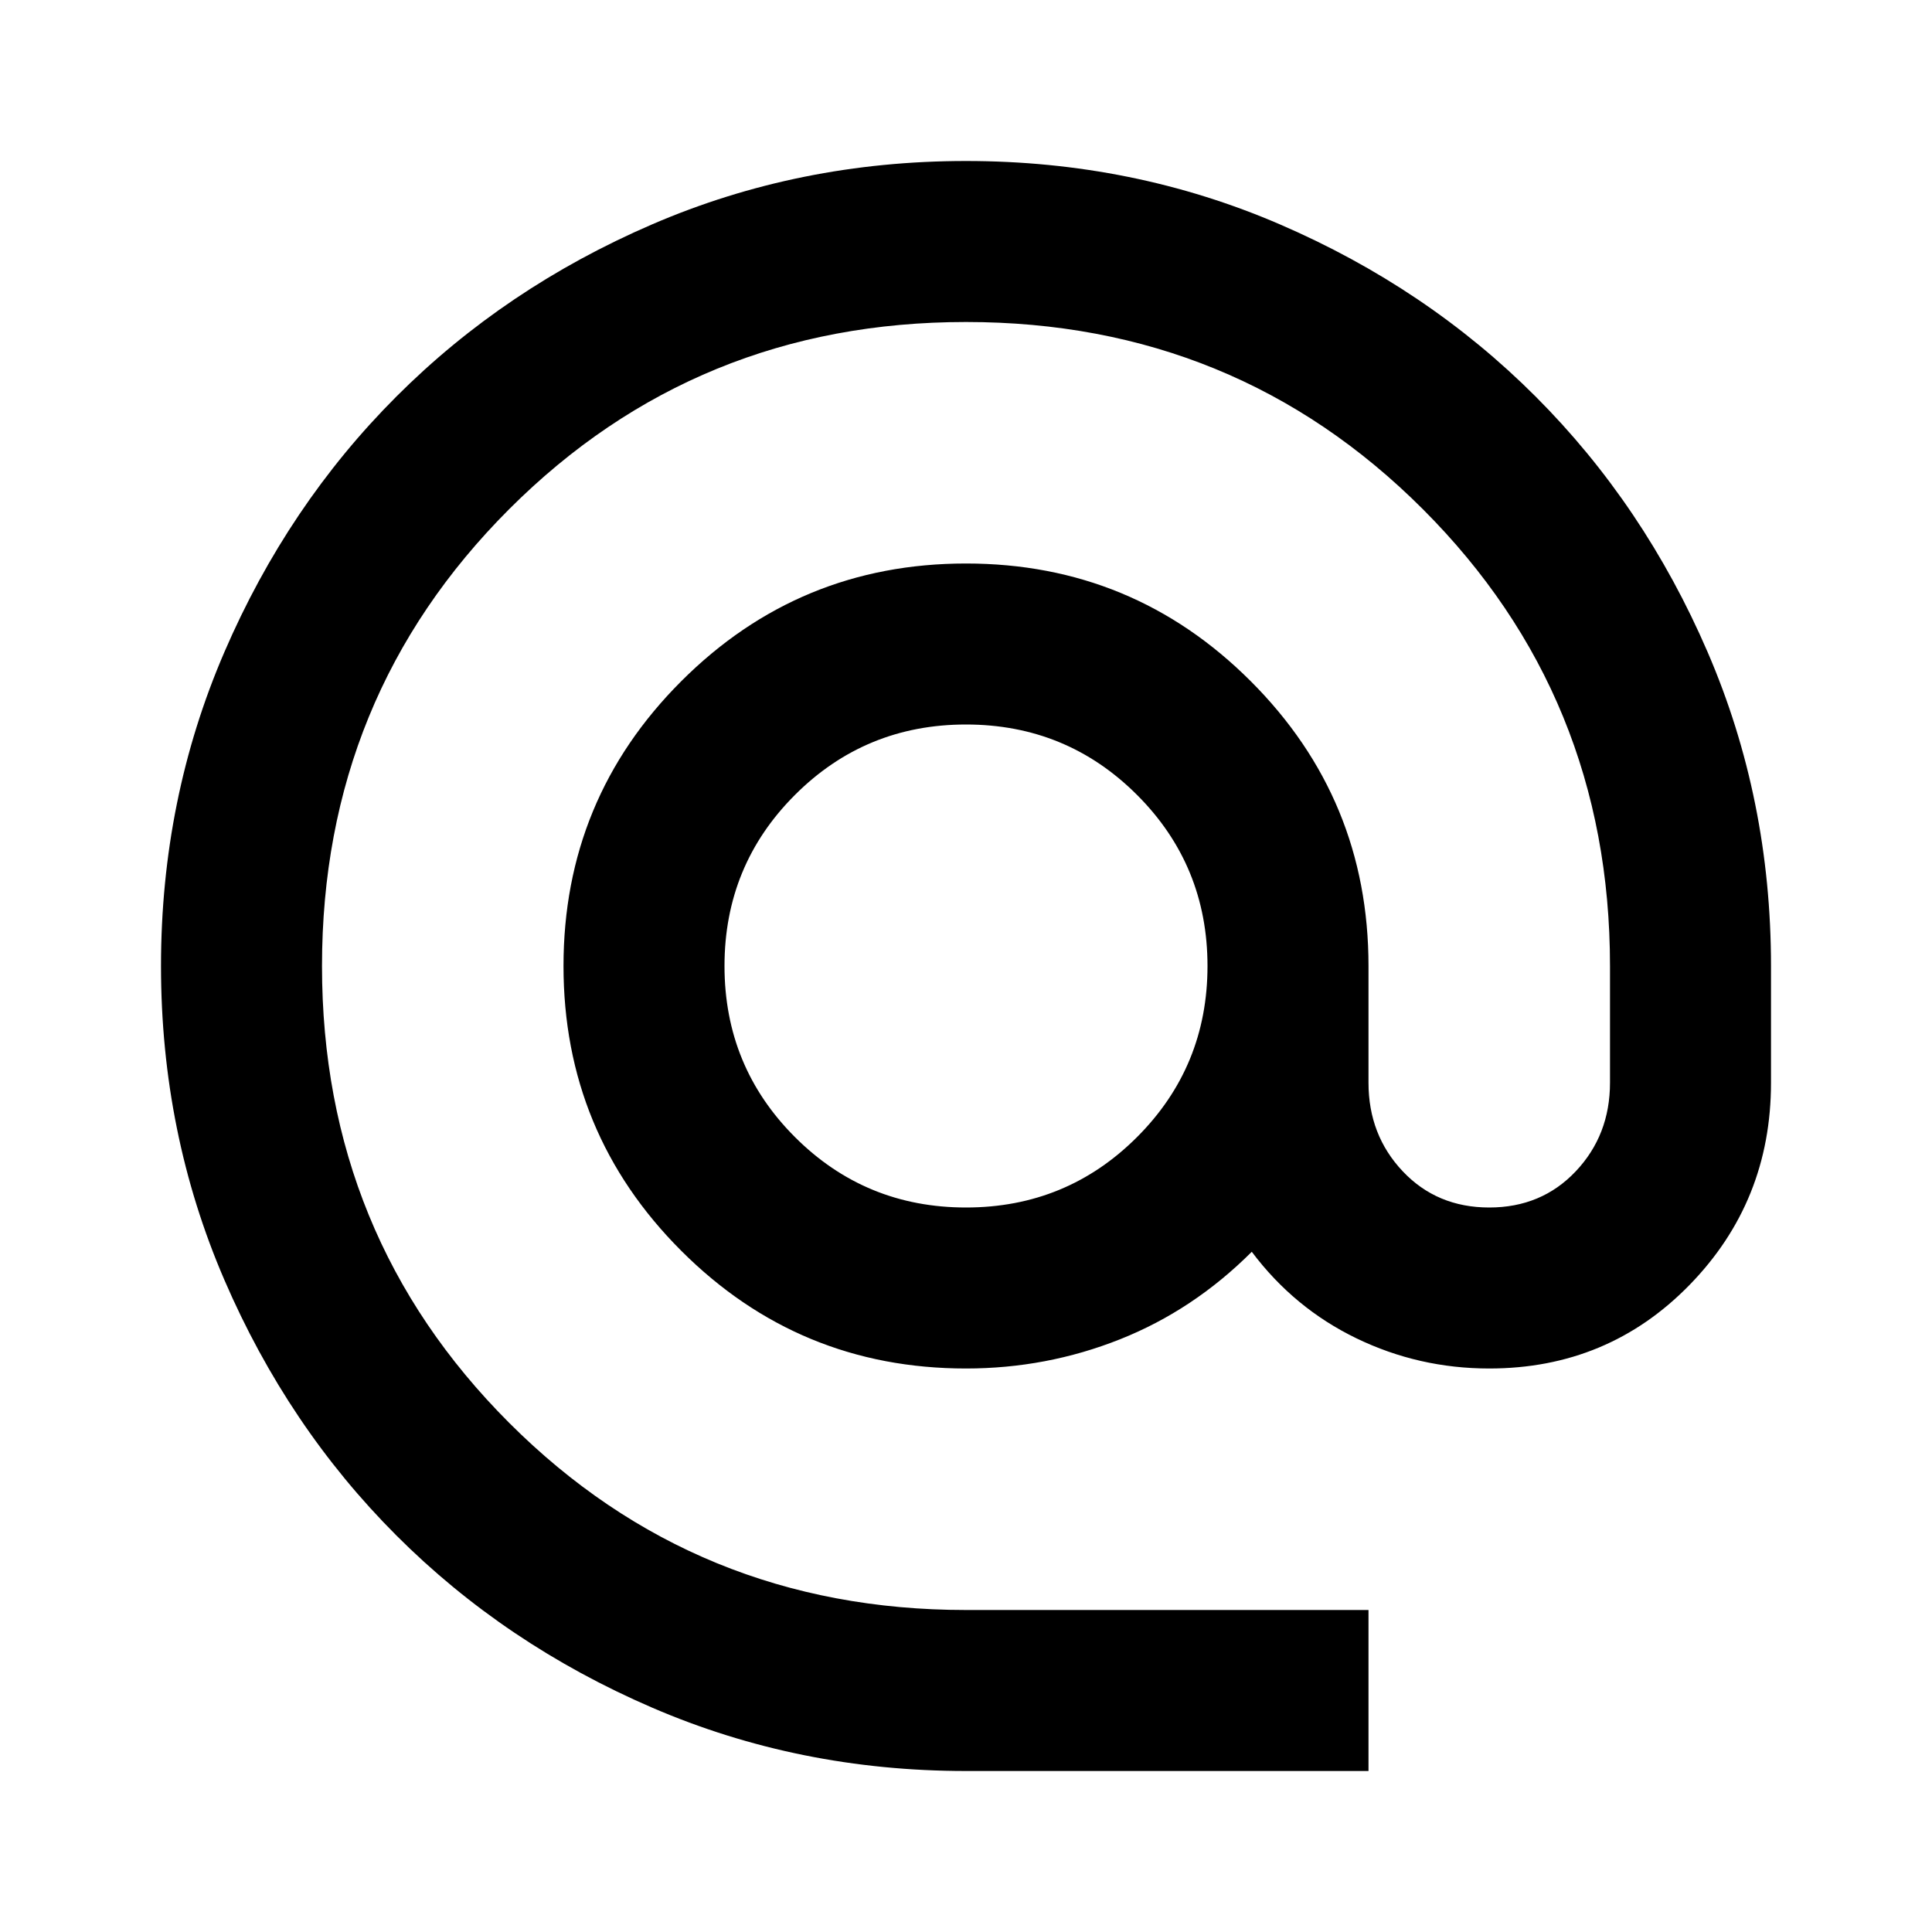
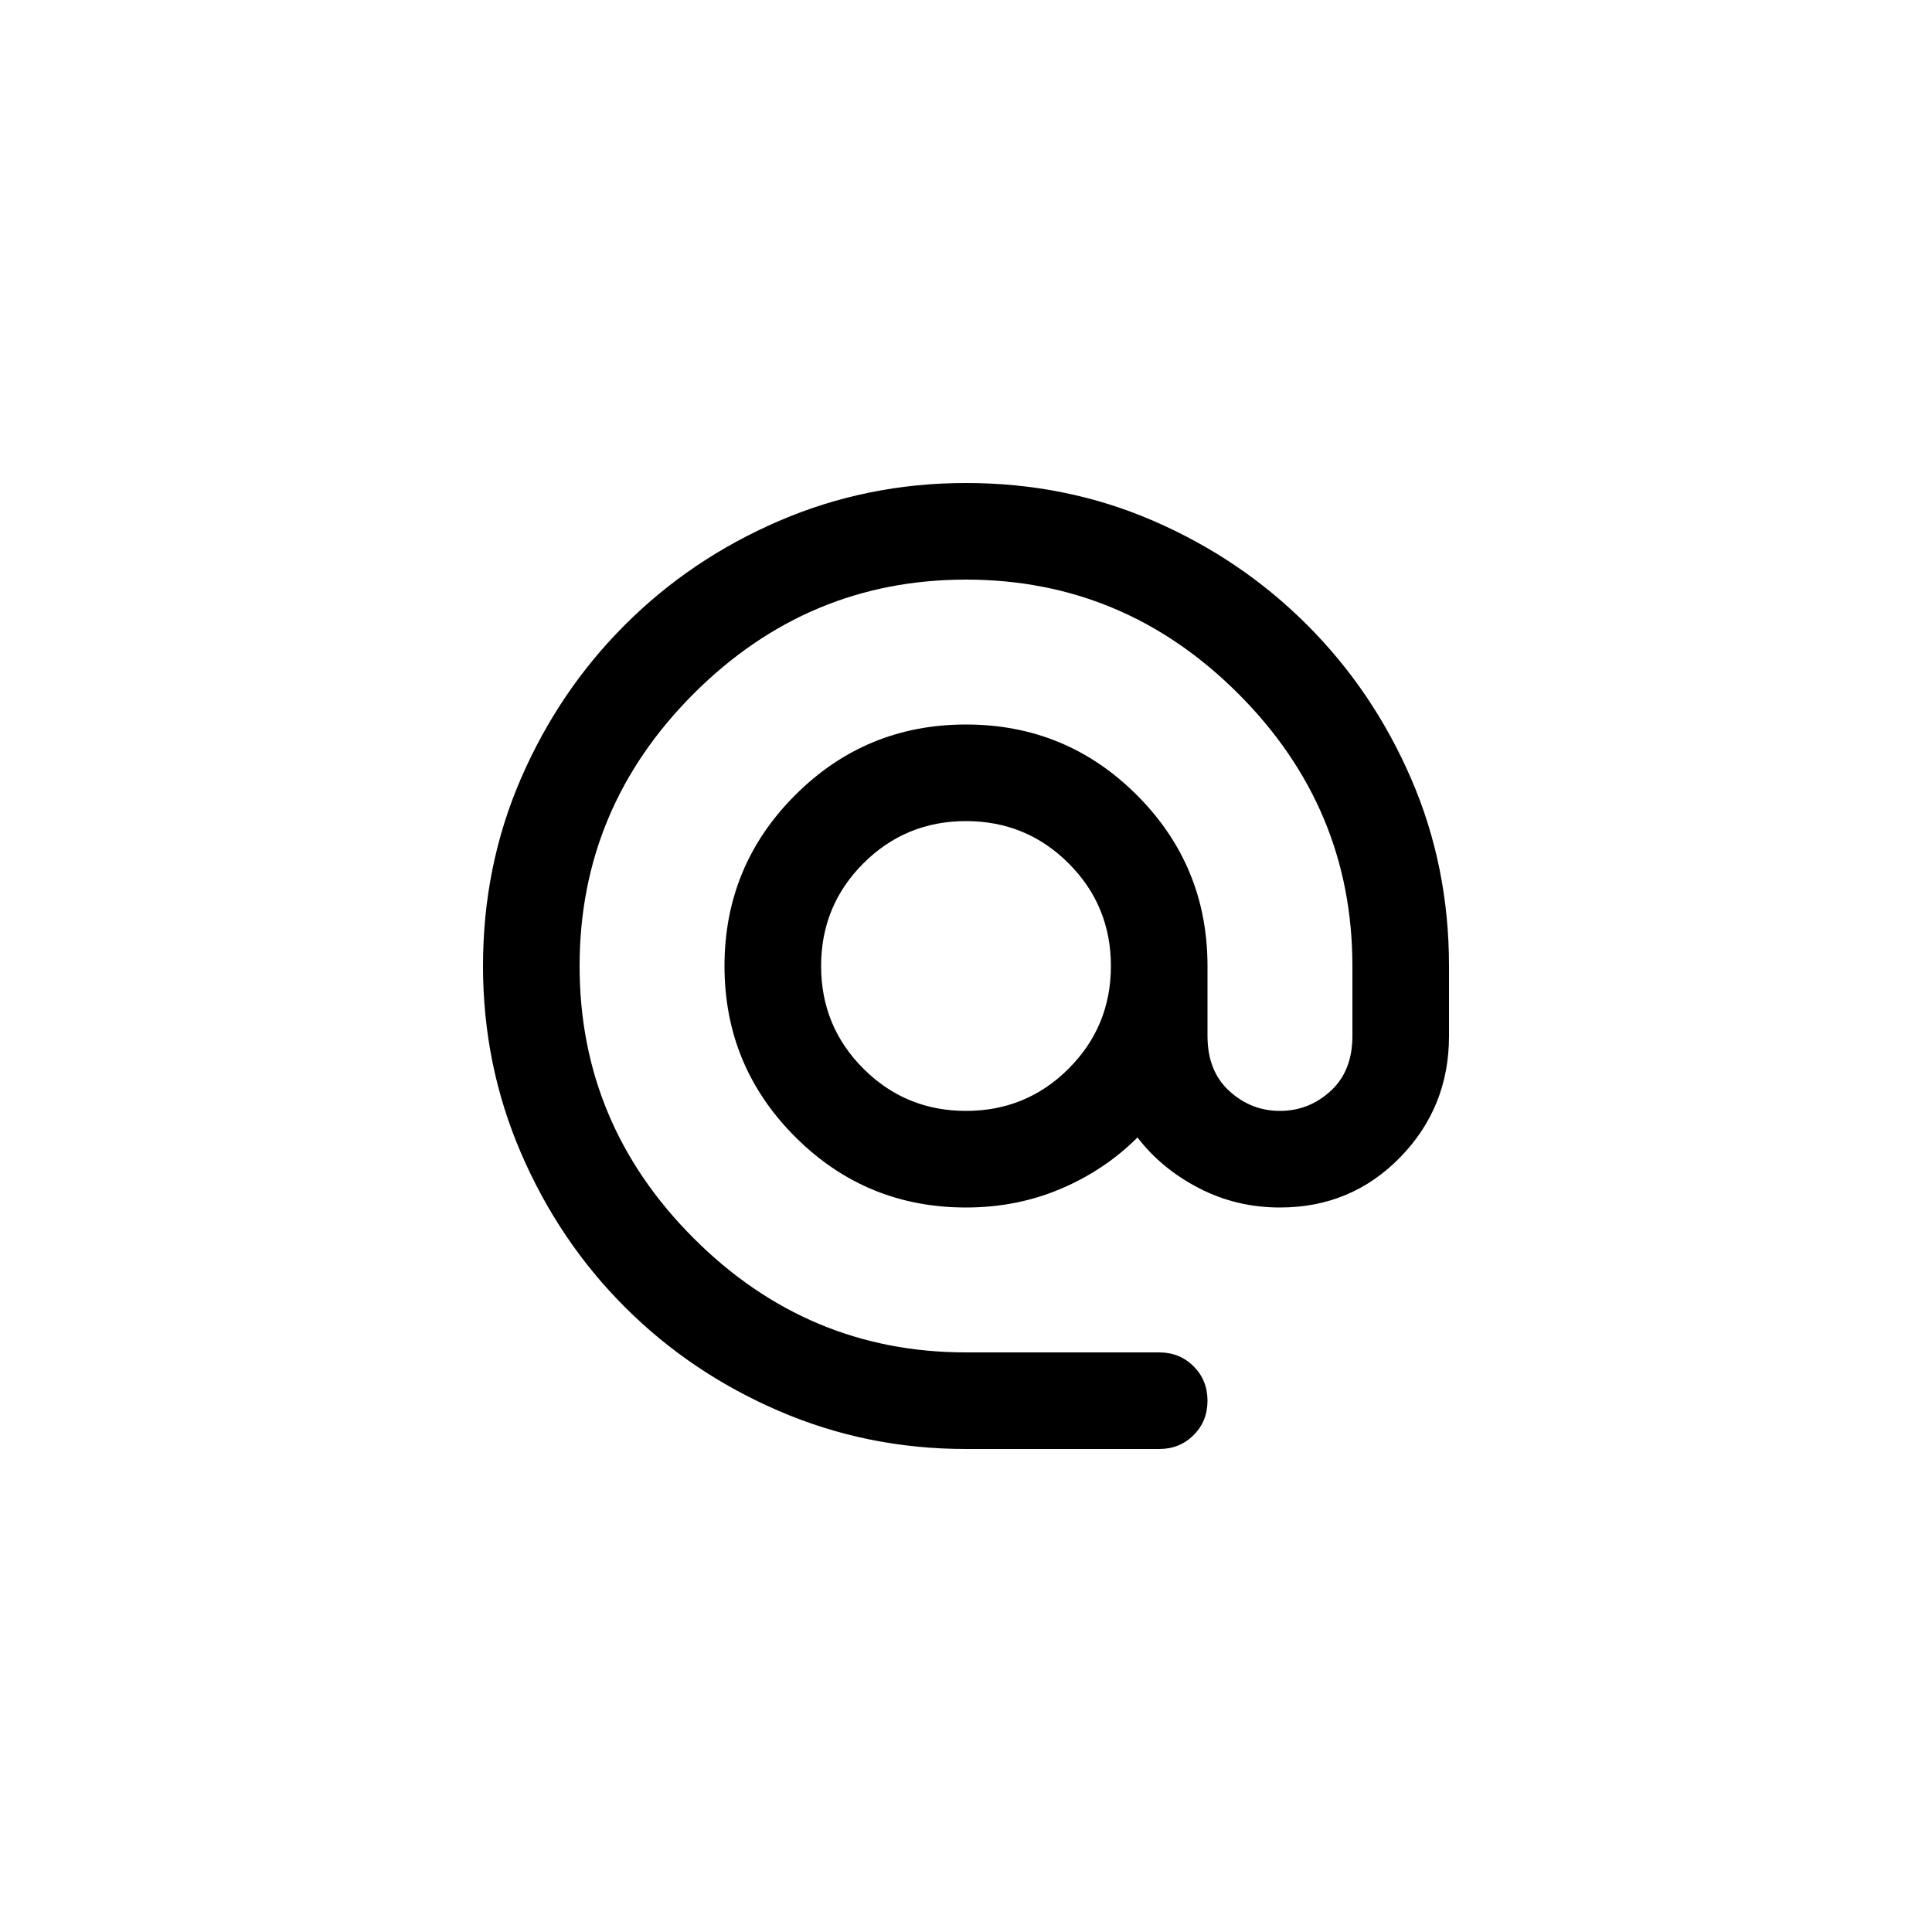
- <svg xmlns="http://www.w3.org/2000/svg" height="24" viewBox="0 -960 960 960" width="24">
-   <path d="M480-80q-83 0-156-31.5T197-197q-54-54-85.5-127T80-480q0-83 31.5-156T197-763q54-54 127-85.5T480-880q83 0 156 31.5T763-763q54 54 85.5 127T880-480v58q0 59-40.5 100.5T740-280q-35 0-66-15t-52-43q-29 29-65.5 43.5T480-280q-83 0-141.5-58.5T280-480q0-83 58.5-141.5T480-680q83 0 141.5 58.5T680-480v58q0 26 17 44t43 18q26 0 43-18t17-44v-58q0-134-93-227t-227-93q-134 0-227 93t-93 227q0 134 93 227t227 93h200v80H480Zm0-280q50 0 85-35t35-85q0-50-35-85t-85-35q-50 0-85 35t-35 85q0 50 35 85t85 35Z" />
+ <svg xmlns="http://www.w3.org/2000/svg" width="40" height="40" viewBox="0 0 40 40" fill="none">
+   <mask id="mask0_516_6338" style="mask-type:alpha" maskUnits="userSpaceOnUse" x="8" y="8" width="24" height="24">
+     <rect x="8" y="8" width="24" height="24" fill="#D9D9D9" />
+   </mask>
+   <g mask="url(#mask0_516_6338)">
+     <path d="M20 30C18.633 30 17.342 29.737 16.125 29.212C14.908 28.687 13.846 27.971 12.938 27.062C12.029 26.154 11.313 25.092 10.788 23.875C10.263 22.658 10 21.367 10 20C10 18.617 10.263 17.321 10.788 16.113C11.313 14.904 12.029 13.846 12.938 12.938C13.846 12.029 14.908 11.312 16.125 10.787C17.342 10.262 18.633 10 20 10C21.383 10 22.679 10.262 23.887 10.787C25.096 11.312 26.154 12.029 27.062 12.938C27.971 13.846 28.687 14.904 29.212 16.113C29.737 17.321 30 18.617 30 20V21.45C30 22.433 29.663 23.271 28.988 23.962C28.313 24.654 27.483 25 26.5 25C25.9 25 25.342 24.867 24.825 24.6C24.308 24.333 23.883 23.983 23.55 23.55C23.1 24 22.571 24.354 21.963 24.613C21.354 24.871 20.7 25 20 25C18.617 25 17.438 24.512 16.463 23.537C15.488 22.562 15 21.383 15 20C15 18.617 15.488 17.437 16.463 16.462C17.438 15.487 18.617 15 20 15C21.383 15 22.563 15.487 23.538 16.462C24.513 17.437 25 18.617 25 20V21.45C25 21.933 25.15 22.312 25.45 22.587C25.75 22.862 26.1 23 26.5 23C26.9 23 27.25 22.862 27.55 22.587C27.85 22.312 28 21.933 28 21.45V20C28 17.817 27.212 15.937 25.637 14.362C24.062 12.787 22.183 12 20 12C17.817 12 15.937 12.787 14.362 14.362C12.787 15.937 12 17.817 12 20C12 22.183 12.787 24.062 14.362 25.637C15.937 27.212 17.817 28 20 28H24C24.283 28 24.521 28.096 24.712 28.288C24.904 28.479 25 28.717 25 29C25 29.283 24.904 29.521 24.712 29.712C24.521 29.904 24.283 30 24 30H20ZM20 23C20.833 23 21.542 22.708 22.125 22.125C22.708 21.542 23 20.833 23 20C23 19.167 22.708 18.458 22.125 17.875C21.542 17.292 20.833 17 20 17C19.167 17 18.458 17.292 17.875 17.875C17.292 18.458 17 19.167 17 20C17 20.833 17.292 21.542 17.875 22.125C18.458 22.708 19.167 23 20 23Z" fill="black" />
+   </g>
</svg>
